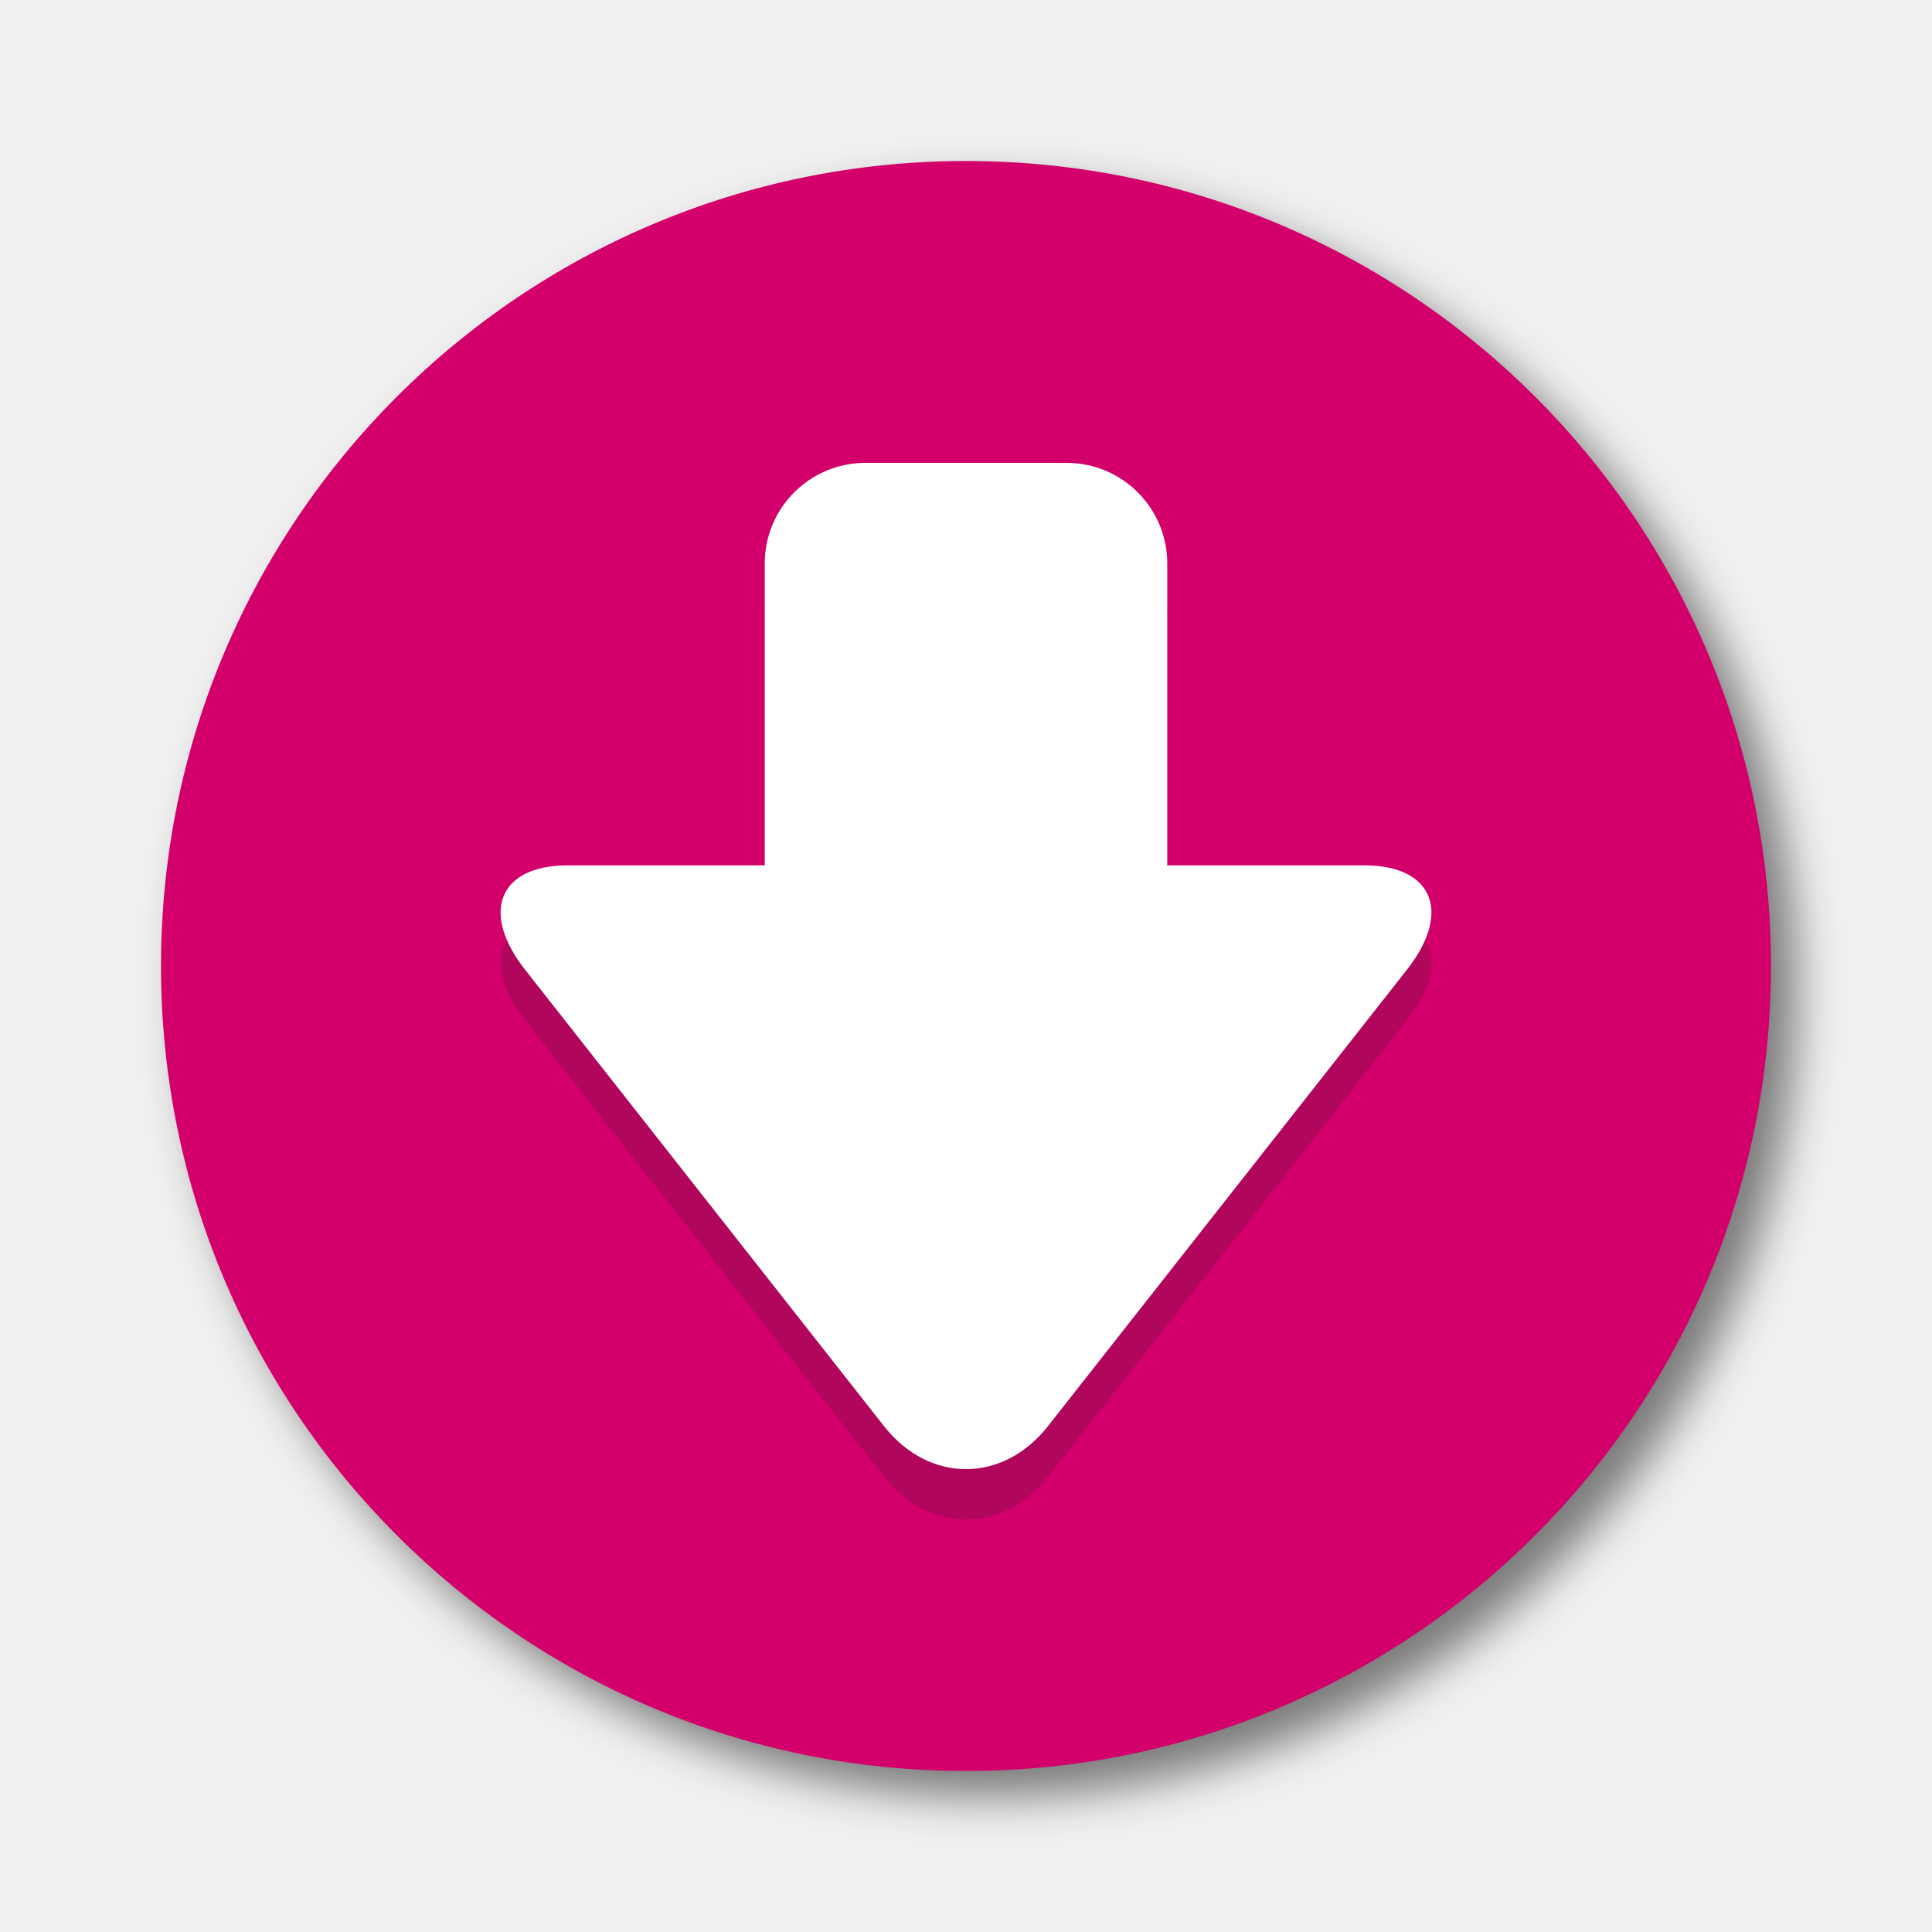
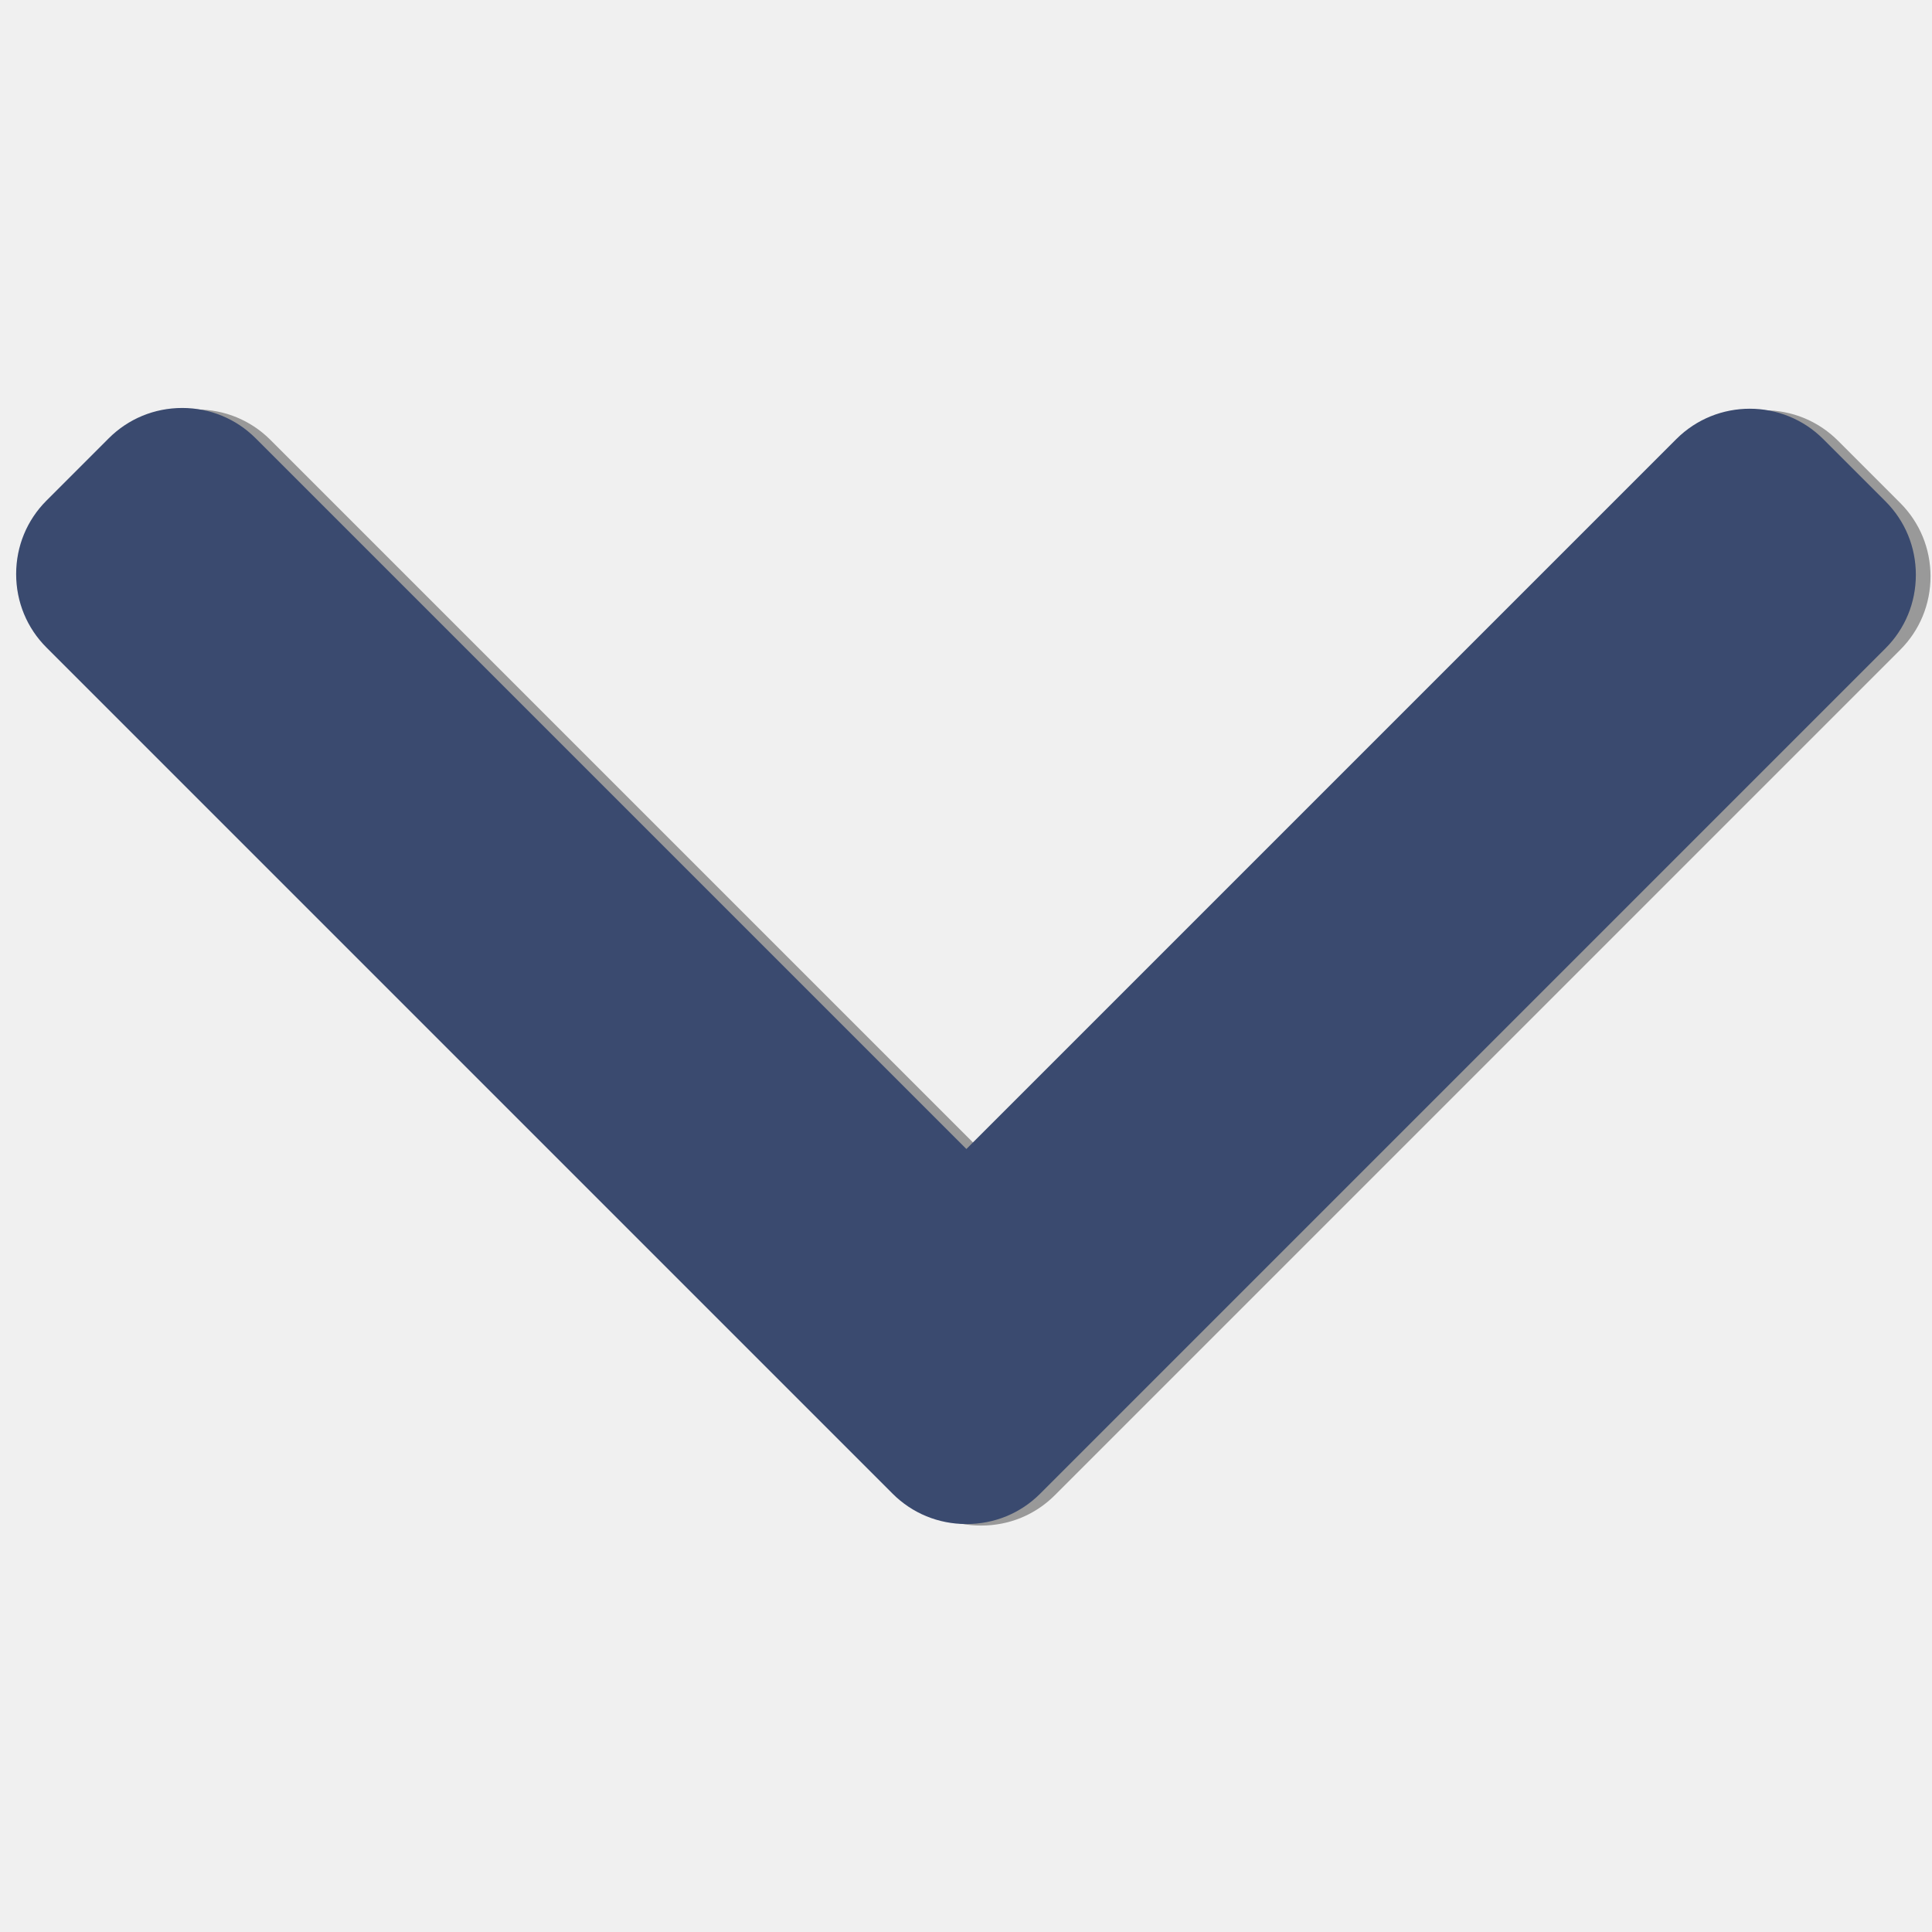
<svg xmlns="http://www.w3.org/2000/svg" enable-background="new 0 0 64 64" height="76.8" version="1.1" viewBox="0 0 76.8 76.8" width="76.8" xml:space="preserve" id="svg20">
  <defs id="defs24">
    <filter style="color-interpolation-filters:sRGB" id="filter2127">
      <feFlood flood-opacity="0.498" flood-color="rgb(0,0,0)" result="flood" id="feFlood2117" />
      <feComposite in="flood" in2="SourceGraphic" operator="in" result="composite1" id="feComposite2119" />
      <feGaussianBlur in="composite1" stdDeviation="4.7" result="blur" id="feGaussianBlur2121" />
      <feOffset dx="2.3" dy="2.865" result="offset" id="feOffset2123" />
      <feComposite in="SourceGraphic" in2="offset" operator="over" result="composite2" id="feComposite2125" />
    </filter>
    <filter style="color-interpolation-filters:sRGB;" id="filter2379">
      <feFlood flood-opacity="0.498" flood-color="rgb(0,0,0)" result="flood" id="feFlood2369" />
      <feComposite in="flood" in2="SourceGraphic" operator="in" result="composite1" id="feComposite2371" />
      <feGaussianBlur in="composite1" stdDeviation="0.9" result="blur" id="feGaussianBlur2373" />
      <feOffset dx="1" dy="1" result="offset" id="feOffset2375" />
      <feComposite in="SourceGraphic" in2="offset" operator="over" result="composite2" id="feComposite2377" />
    </filter>
  </defs>
  <g id="Layer_1" transform="translate(6.4,6.4)">
-     <g id="g4" style="fill:#d3006c;fill-opacity:1;filter:url(#filter2379)">
-       <circle cx="32" cy="32" r="32" id="circle2" style="fill:#d3006c;fill-opacity:1" />
+     <g transform="matrix(0,0.1534871,-0.1534871,0,70.34119,-5.697121)" id="g6-1" style="fill:#999999">
+       <g id="g4-8-2" style="fill:#999999">
+         <path d="M 382.678,226.804 163.73,7.86 C 158.666,2.792 151.906,0 144.698,0 137.49,0 130.73,2.792 125.666,7.86 l -16.124,16.12 c -10.492,10.504 -10.492,27.576 0,38.064 L 293.398,245.9 109.338,429.96 c -5.064,5.068 -7.86,11.824 -7.86,19.028 0,7.212 2.796,13.968 7.86,19.04 l 16.124,16.116 c 5.068,5.068 11.824,7.86 19.032,7.86 7.208,0 13.968,-2.792 19.032,-7.86 L 382.678,265 c 5.076,-5.084 7.864,-11.872 7.848,-19.088 0.016,-7.244 -2.772,-14.028 -7.848,-19.108 z" id="path2-5" style="fill:#999999" />
+       </g>
    </g>
-     <g id="g8" style="opacity:0.2">
-       <path d="M 47.839,30 H 40 V 18 c 0,-2.209 -1.791,-4 -4,-4 h -8 c -2.209,0 -4,1.791 -4,4 v 12 h -7.839 c -2.722,0 -3.483,1.865 -1.69,4.145 l 14.27,18.145 c 1.793,2.28 4.726,2.28 6.519,0 L 49.529,34.144 C 51.321,31.865 50.561,30 47.839,30 Z" id="path6" style="fill:#231f20" />
+     <g transform="matrix(0,0.1534871,-0.1534871,0,69.75814,-5.75814)" id="g6" style="fill:#3a4a6f;fill-opacity:1">
+       <g id="g4-8" style="fill:#3a4a6f;fill-opacity:1">
+         <path d="M 382.678,226.804 163.73,7.86 C 158.666,2.792 151.906,0 144.698,0 137.49,0 130.73,2.792 125.666,7.86 l -16.124,16.12 c -10.492,10.504 -10.492,27.576 0,38.064 L 293.398,245.9 109.338,429.96 c -5.064,5.068 -7.86,11.824 -7.86,19.028 0,7.212 2.796,13.968 7.86,19.04 l 16.124,16.116 c 5.068,5.068 11.824,7.86 19.032,7.86 7.208,0 13.968,-2.792 19.032,-7.86 L 382.678,265 c 5.076,-5.084 7.864,-11.872 7.848,-19.088 0.016,-7.244 -2.772,-14.028 -7.848,-19.108 z" id="path2" style="fill:#3a4a6f;fill-opacity:1" />
+       </g>
    </g>
-     <g id="g12">
-       <path d="m 24,16 c 0,-2.209 1.791,-4 4,-4 h 8 c 2.209,0 4,1.791 4,4 v 24 c 0,2.209 -1.791,4 -4,4 h -8 c -2.209,0 -4,-1.791 -4,-4 z" id="path10" style="fill:#ffffff" />
-     </g>
-     <g id="g16">
-       <path d="m 47.839,28 c 2.722,0 3.483,1.865 1.69,4.145 L 35.259,50.29 c -1.793,2.28 -4.726,2.28 -6.519,0 L 14.471,32.145 C 12.679,29.865 13.439,28 16.161,28 Z" id="path14" style="fill:#ffffff" />
-     </g>
+     <g transform="matrix(0,0.2251355,-0.2251355,0,83.29745,55.66885)" id="g8-3" />
+     <g transform="matrix(0,0.2251355,-0.2251355,0,83.29745,55.66885)" id="g10" />
+     <g transform="matrix(0,0.2251355,-0.2251355,0,83.29745,55.66885)" id="g12-0" />
+     <g transform="matrix(0,0.2251355,-0.2251355,0,83.29745,55.66885)" id="g14" />
+     <g transform="matrix(0,0.2251355,-0.2251355,0,83.29745,55.66885)" id="g16-4" />
+     <g transform="matrix(0,0.2251355,-0.2251355,0,83.29745,55.66885)" id="g18" />
+     <g transform="matrix(0,0.2251355,-0.2251355,0,83.29745,55.66885)" id="g20" />
+     <g transform="matrix(0,0.2251355,-0.2251355,0,83.29745,55.66885)" id="g22" />
+     <g transform="matrix(0,0.2251355,-0.2251355,0,83.29745,55.66885)" id="g24" />
+     <g transform="matrix(0,0.2251355,-0.2251355,0,83.29745,55.66885)" id="g26" />
+     <g transform="matrix(0,0.2251355,-0.2251355,0,83.29745,55.66885)" id="g28" />
+     <g transform="matrix(0,0.2251355,-0.2251355,0,83.29745,55.66885)" id="g30" />
+     <g transform="matrix(0,0.2251355,-0.2251355,0,83.29745,55.66885)" id="g32" />
+     <g transform="matrix(0,0.2251355,-0.2251355,0,83.29745,55.66885)" id="g34" />
+     <g transform="matrix(0,0.2251355,-0.2251355,0,83.29745,55.66885)" id="g36" />
  </g>
  <g id="Layer_2" transform="translate(6.4,6.4)" />
</svg>
